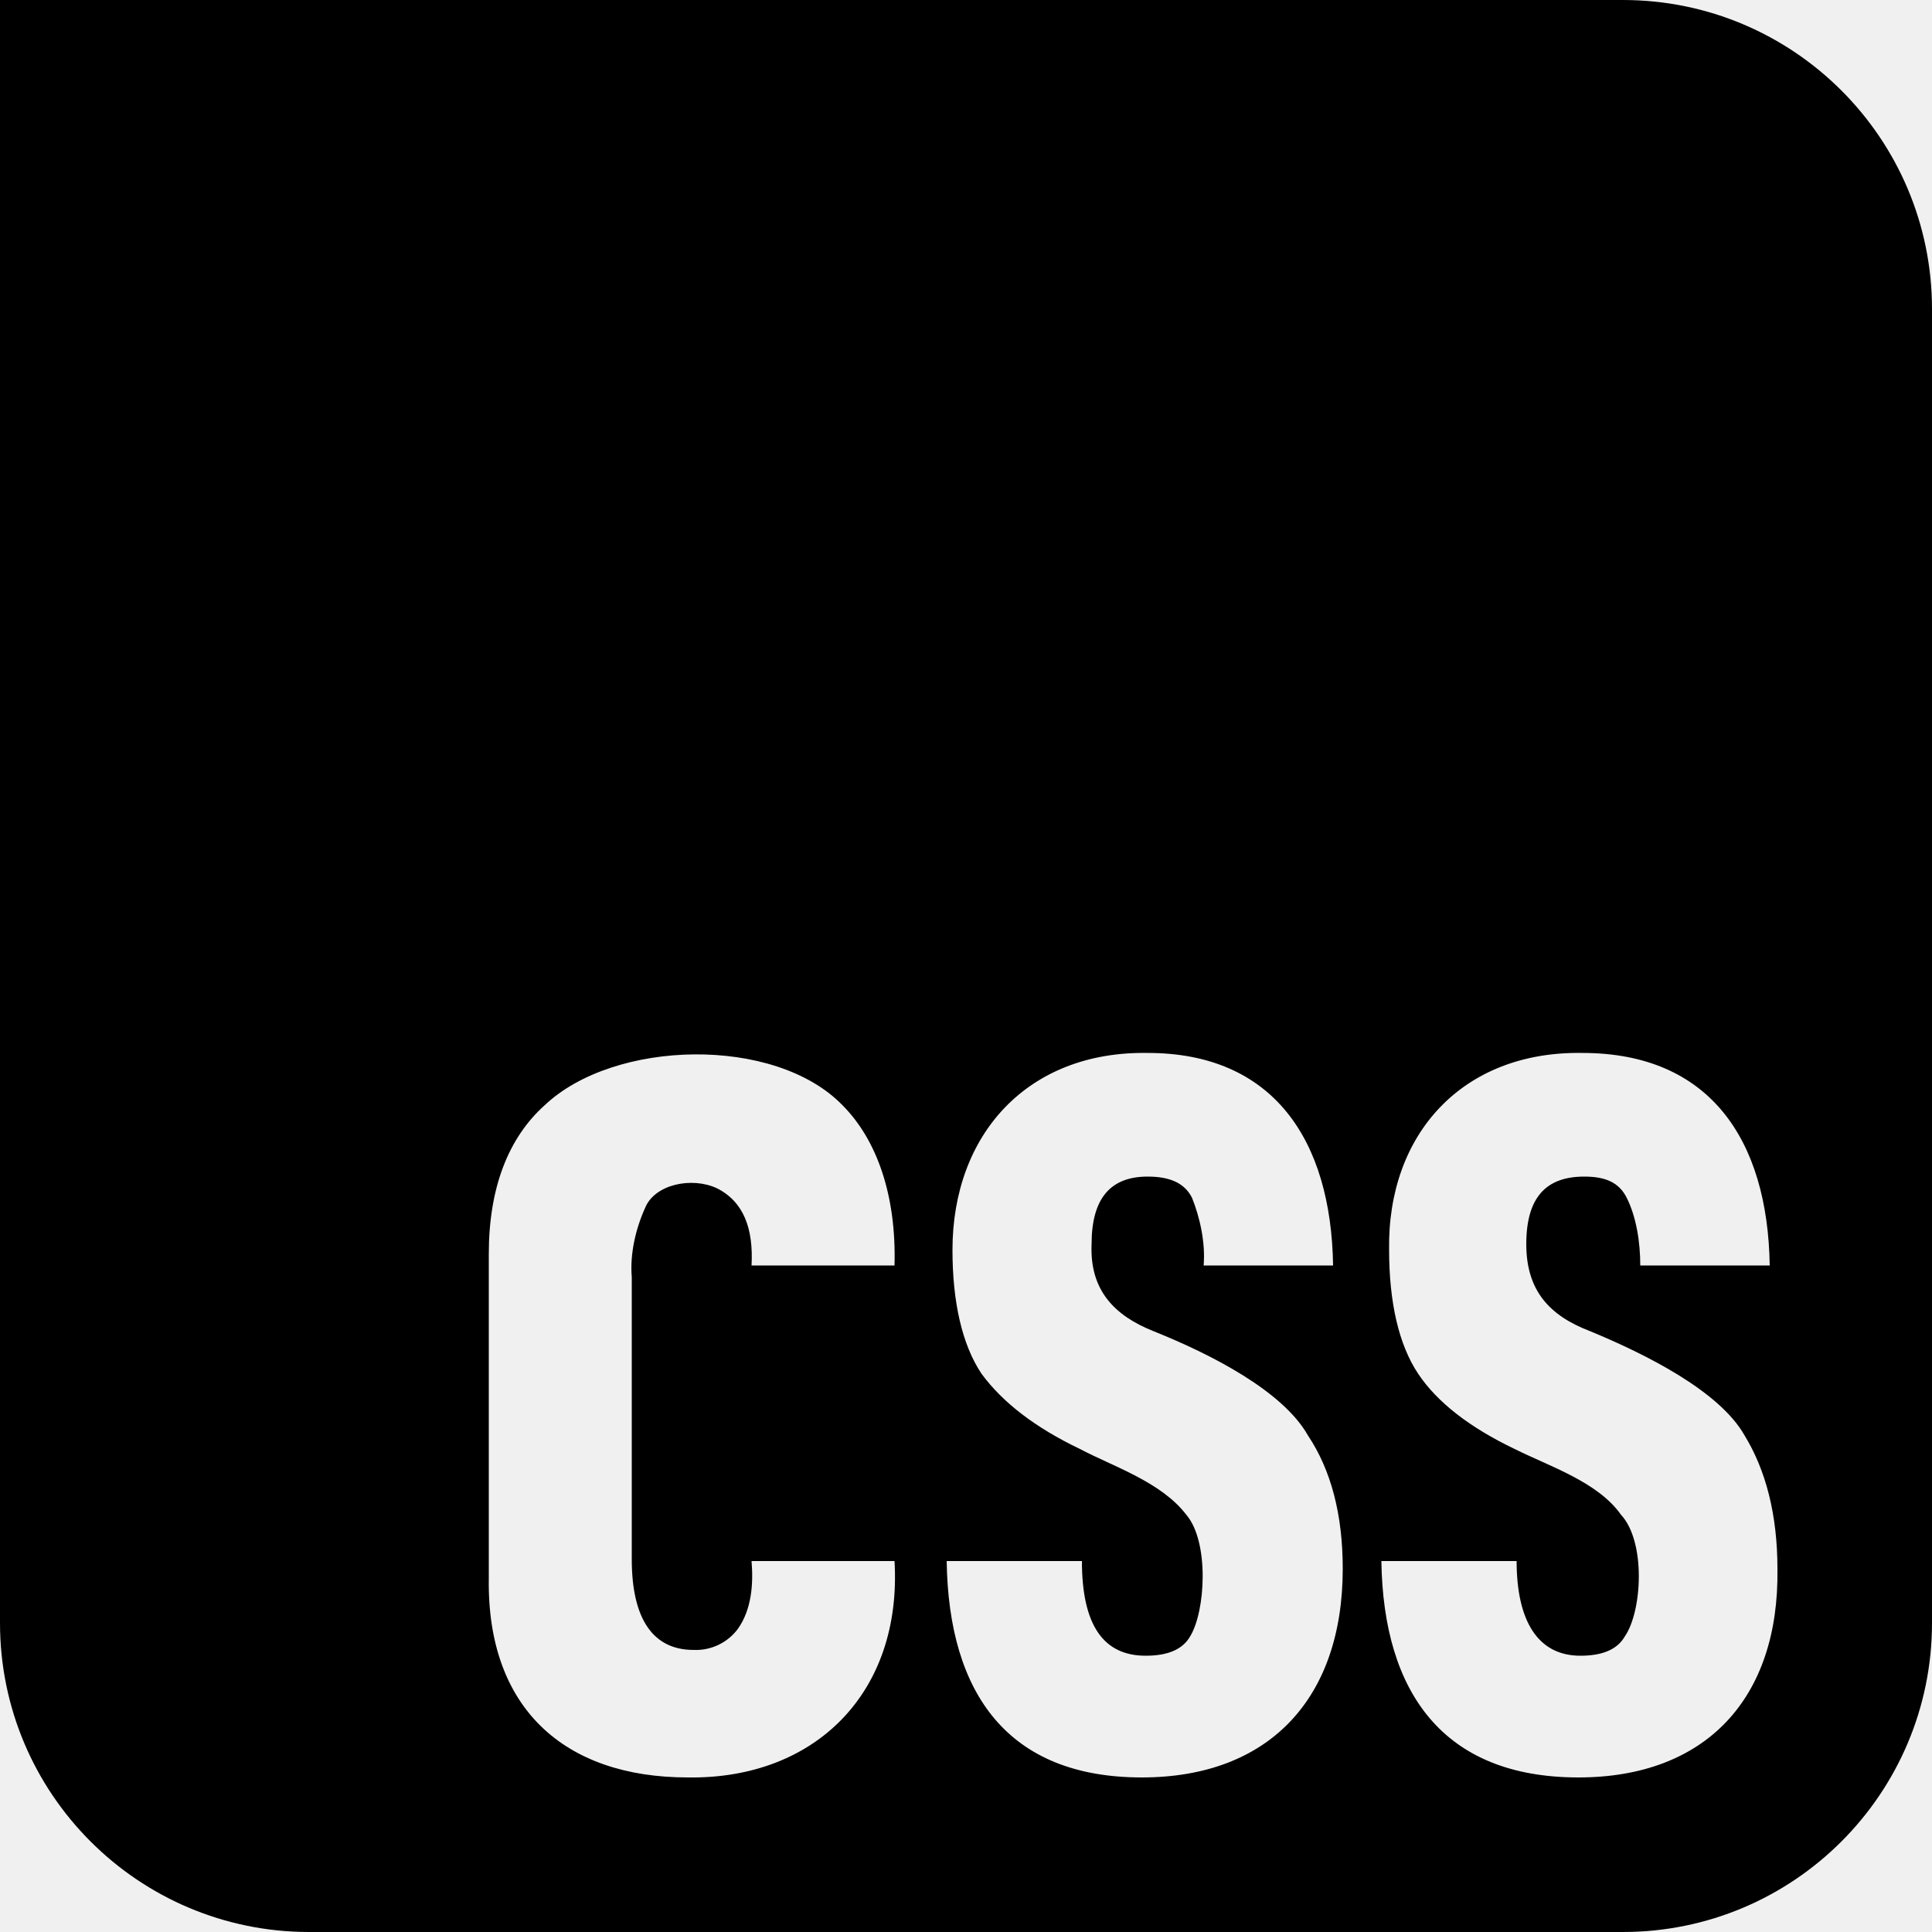
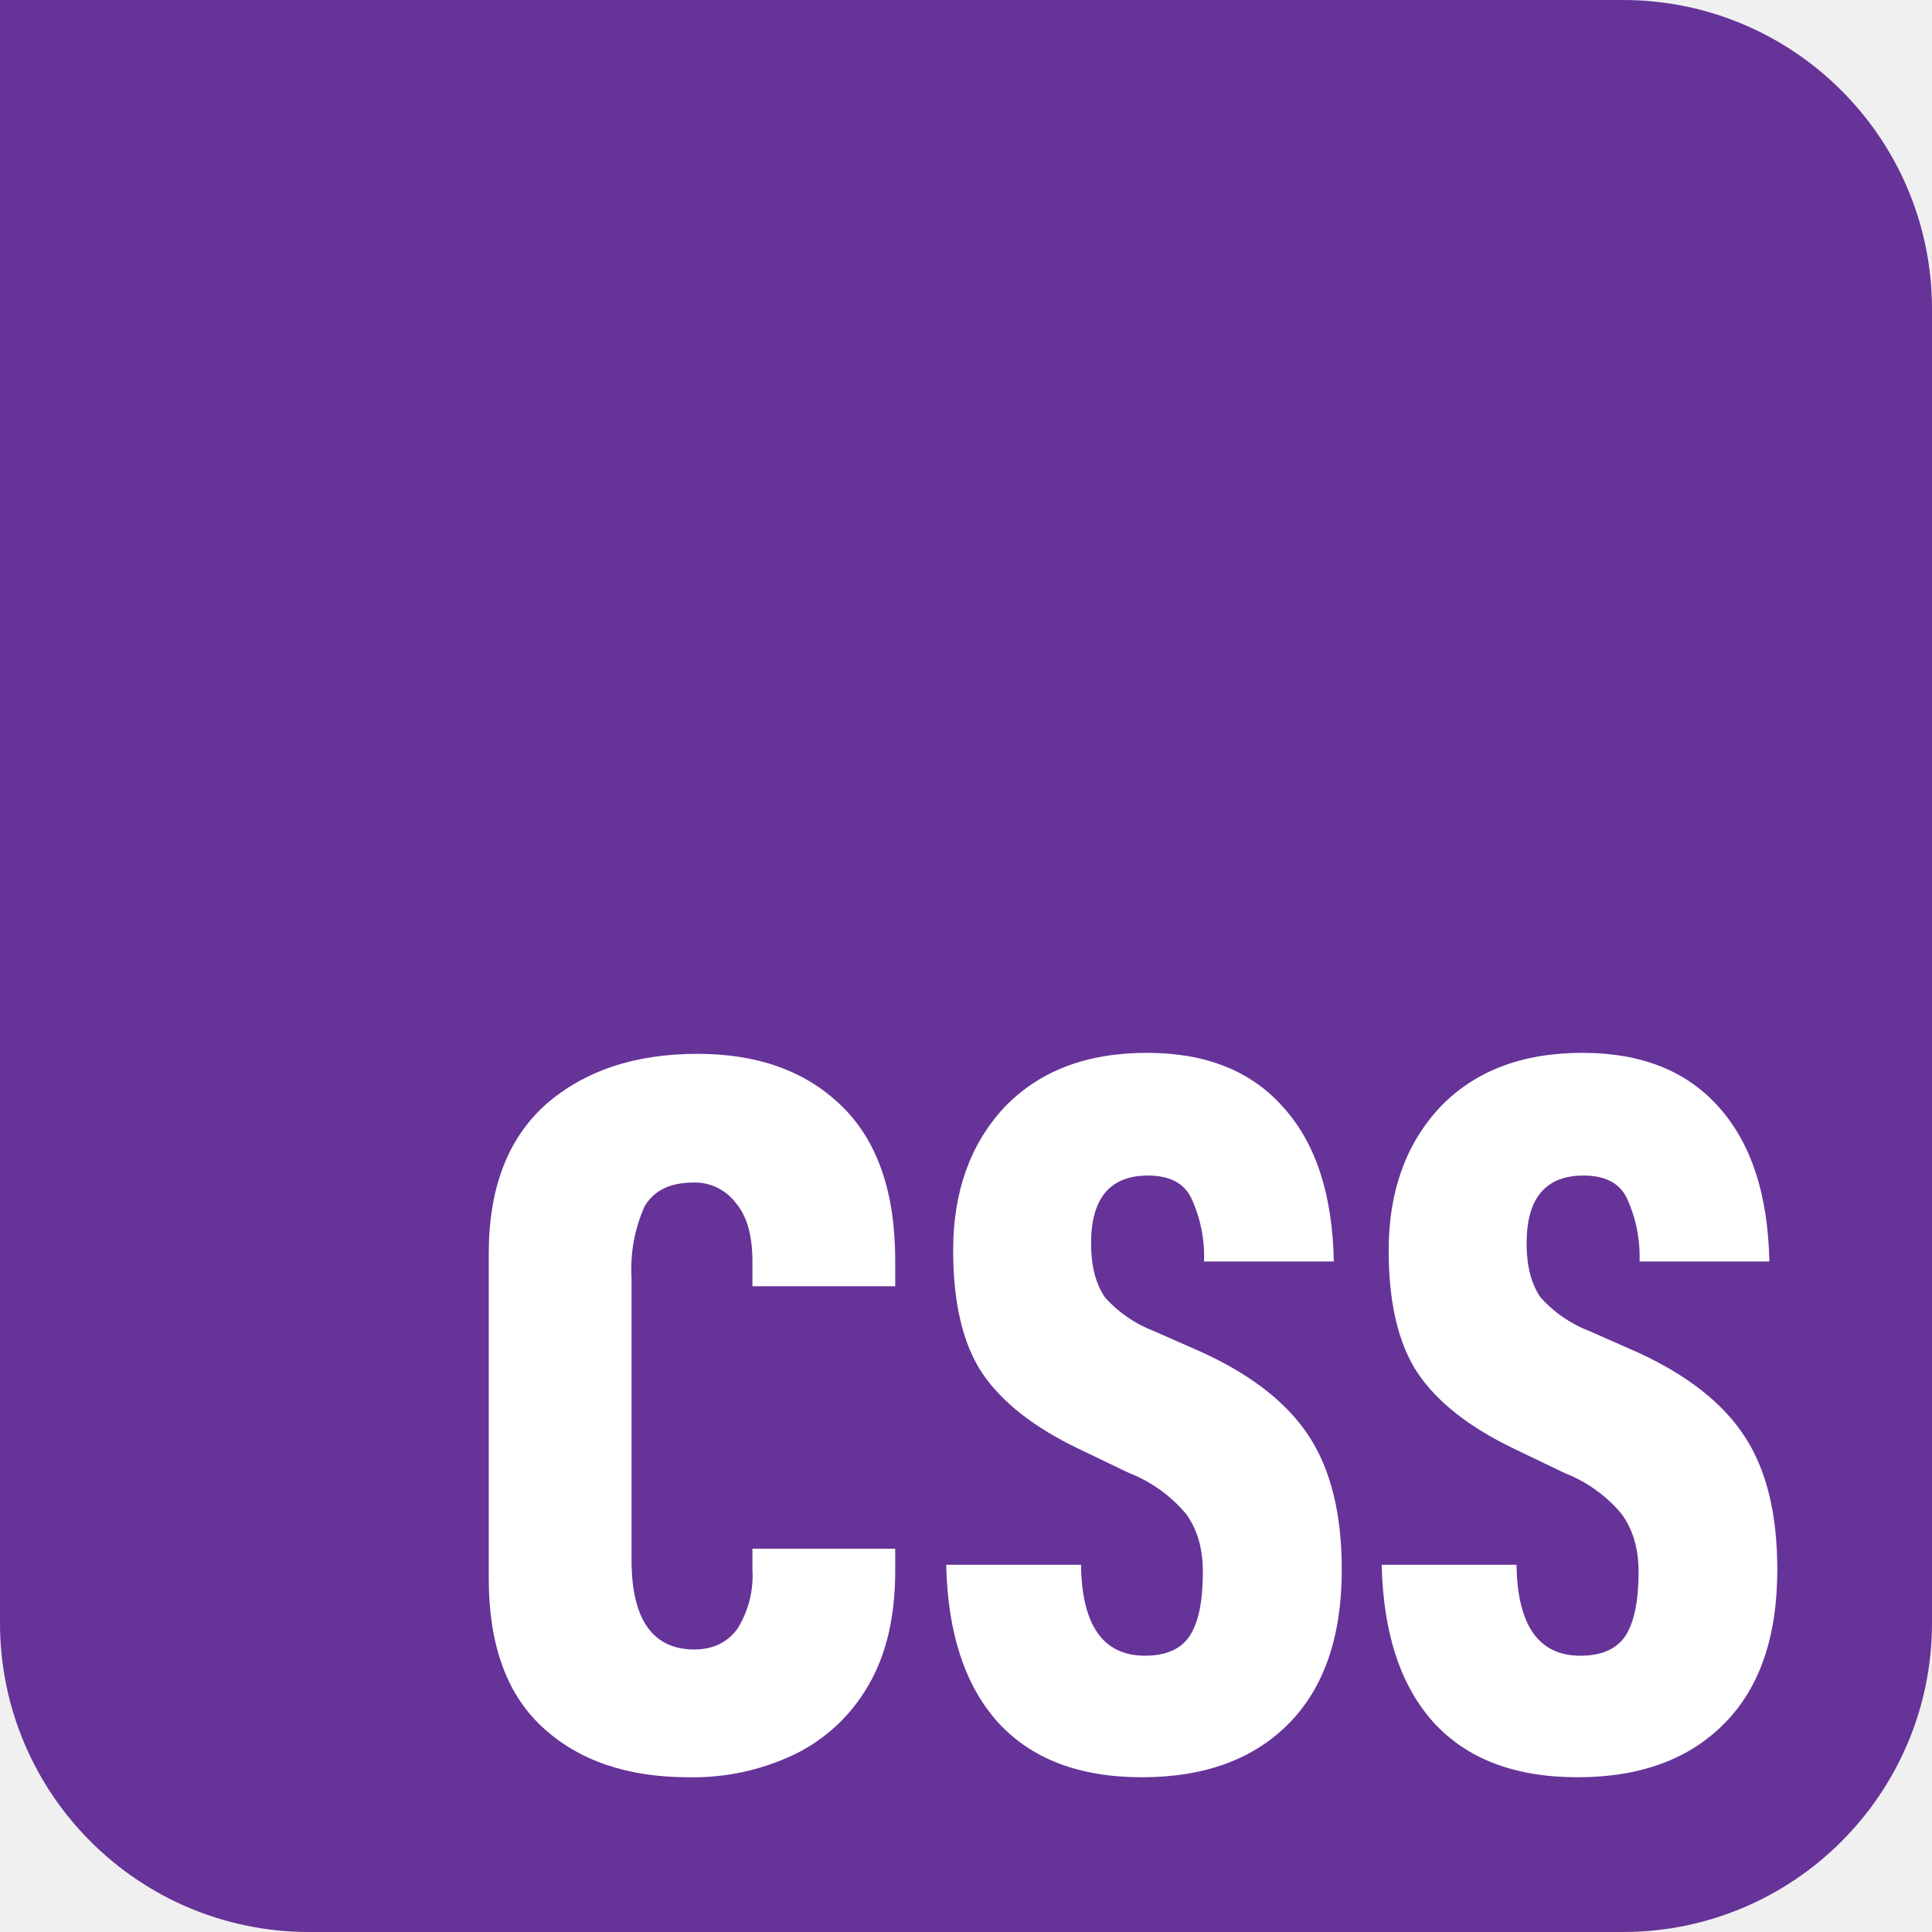
- <svg xmlns="http://www.w3.org/2000/svg" role="img" viewBox="0 0 24 24">
-   <path d="M0 0v20.16A3.84 3.84 0 0 0 3.84 24h16.32A3.84 3.84 0 0 0 24 20.16V3.84A3.84 3.84 0 0 0 20.16 0Zm14.256 13.08c1.56 0 2.28 1.08 2.304 2.64h-1.608c.024-.288-.048-.6-.144-.84-.096-.192-.288-.264-.552-.264-.456 0-.696.264-.696.84-.024.576.288.888.768 1.08.72.288 1.608.744 1.92 1.296q.432.648.432 1.656c0 1.608-.912 2.592-2.496 2.592-1.656 0-2.4-1.032-2.424-2.688h1.68c0 .792.264 1.176.792 1.176.264 0 .456-.072.552-.24.192-.312.24-1.176-.048-1.512-.312-.408-.912-.6-1.32-.816q-.828-.396-1.224-.936c-.24-.36-.36-.888-.36-1.536 0-1.44.936-2.472 2.424-2.448m5.4 0c1.584 0 2.304 1.08 2.328 2.64h-1.608c0-.288-.048-.6-.168-.84-.096-.192-.264-.264-.528-.264-.48 0-.72.264-.72.84s.288.888.792 1.08c.696.288 1.608.744 1.92 1.296.264.432.408.984.408 1.656.024 1.608-.888 2.592-2.472 2.592-1.68 0-2.424-1.056-2.448-2.688h1.68c0 .744.264 1.176.792 1.176.264 0 .456-.072.552-.24.216-.312.264-1.176-.048-1.512-.288-.408-.888-.6-1.32-.816-.552-.264-.96-.576-1.2-.936s-.36-.888-.36-1.536c-.024-1.44.912-2.472 2.4-2.448m-11.031.018c.711-.006 1.419.198 1.839.63.432.432.672 1.128.648 1.992H9.336c.024-.456-.096-.792-.432-.96-.312-.144-.768-.048-.888.24-.12.264-.192.576-.168.864v3.504c0 .744.264 1.128.768 1.128a.65.65 0 0 0 .552-.264c.168-.24.192-.552.168-.84h1.776c.096 1.632-.984 2.712-2.568 2.688-1.536 0-2.496-.864-2.472-2.472v-4.032c0-.816.24-1.44.696-1.848.432-.408 1.146-.624 1.857-.63" />
+ <svg xmlns="http://www.w3.org/2000/svg" width="1000" height="1000" aria-labelledby="css-logo-title css-logo-description" viewBox="0 0 1000 1000">
+   <path fill="#639" d="M0 0h840a160 160 0 0 1 160 160v680a160 160 0 0 1-160 160H160A160 160 0 0 1 0 840V0Z" />
+   <path fill="#fff" d="M816.54 919.9c-32.39 0-57.16-9.42-74.5-28.35-17.15-19.03-26.08-46.18-26.88-81.64h69.8c.4 31.36 11.42 47.08 33.08 47.08 11.04 0 18.86-3.5 23.37-10.42 4.41-6.9 6.72-17.93 6.72-33.05 0-12.02-3.01-22.04-8.83-29.95a73.2 73.2 0 0 0-29.48-21.14L783.95 750c-23.06-11.02-39.81-24.04-50.14-39.27-10.03-15.13-15.04-36.36-15.04-63.5 0-30.36 8.83-55 26.37-73.94 18.05-18.93 42.62-28.34 74-28.34 30.3 0 53.76 9.31 70.3 27.84 16.85 18.64 25.67 45.28 26.38 80.14h-67.19c.4-11.4-1.9-22.72-6.72-33.06-3.8-7.6-11.23-11.41-22.26-11.41-19.65 0-29.48 11.71-29.48 35.05 0 11.83 2.4 21.04 7.22 28.05A65.18 65.18 0 0 0 822.76 689l24.77 10.92c25.57 11.72 44.02 26.05 55.35 43.38 11.43 17.23 17.05 40.27 17.05 69.12 0 34.56-9.03 61.1-27.38 79.63-18.25 18.53-43.62 27.85-76 27.85Zm-225.42 0c-32.4 0-57.16-9.42-74.51-28.35-17.15-19.03-26.07-46.18-26.87-81.64h69.79c.4 31.36 11.43 47.08 33.1 47.08 11.02 0 18.84-3.5 23.25-10.42 4.52-6.9 6.72-17.93 6.72-33.05 0-12.02-2.9-22.04-8.72-29.95a73.2 73.2 0 0 0-29.48-21.14L558.53 750c-23.07-11.02-39.81-24.04-50.14-39.27-10.03-15.13-15.04-36.36-15.04-63.5 0-30.36 8.82-55 26.37-73.94 18.05-18.93 42.62-28.34 74-28.34 30.29 0 53.75 9.31 70.2 27.84 17.05 18.64 25.77 45.28 26.47 80.14h-67.18c.4-11.4-1.9-22.72-6.72-33.06-3.81-7.6-11.23-11.41-22.26-11.41-19.66 0-29.49 11.71-29.49 35.05 0 11.83 2.41 21.04 7.22 28.05A65.18 65.18 0 0 0 597.33 689l24.77 10.92c25.57 11.72 44.02 26.05 55.36 43.38 11.33 17.23 17.04 40.27 17.04 69.12 0 34.56-9.12 61.1-27.37 79.63-18.25 18.53-43.62 27.85-76.01 27.85Zm-234.75 0c-31.7 0-56.86-8.62-75.51-25.85-18.65-17.12-27.88-42.87-27.88-76.93V648.83c0-33.85 9.83-59.5 29.48-77.13 19.96-17.43 46.13-26.24 78.52-26.24 31.39 0 56.15 9.01 74.5 26.84 18.56 17.93 27.88 44.58 27.88 80.14v13.32h-73.9v-12.92c0-13.72-3.01-23.84-8.83-30.45a26.46 26.46 0 0 0-21.66-10.32c-12.03 0-20.55 4.1-25.37 12.42a79.04 79.04 0 0 0-6.72 36.66v146.26c0 30.55 10.74 46.08 32.1 46.38 10.02 0 17.54-3.61 22.76-10.82a51.74 51.74 0 0 0 7.72-30.46V801.6h73.9v11.42c0 23.74-4.61 43.57-13.94 59.4a88.8 88.8 0 0 1-38.2 35.66 121.46 121.46 0 0 1-54.85 11.82Z" />
</svg>
